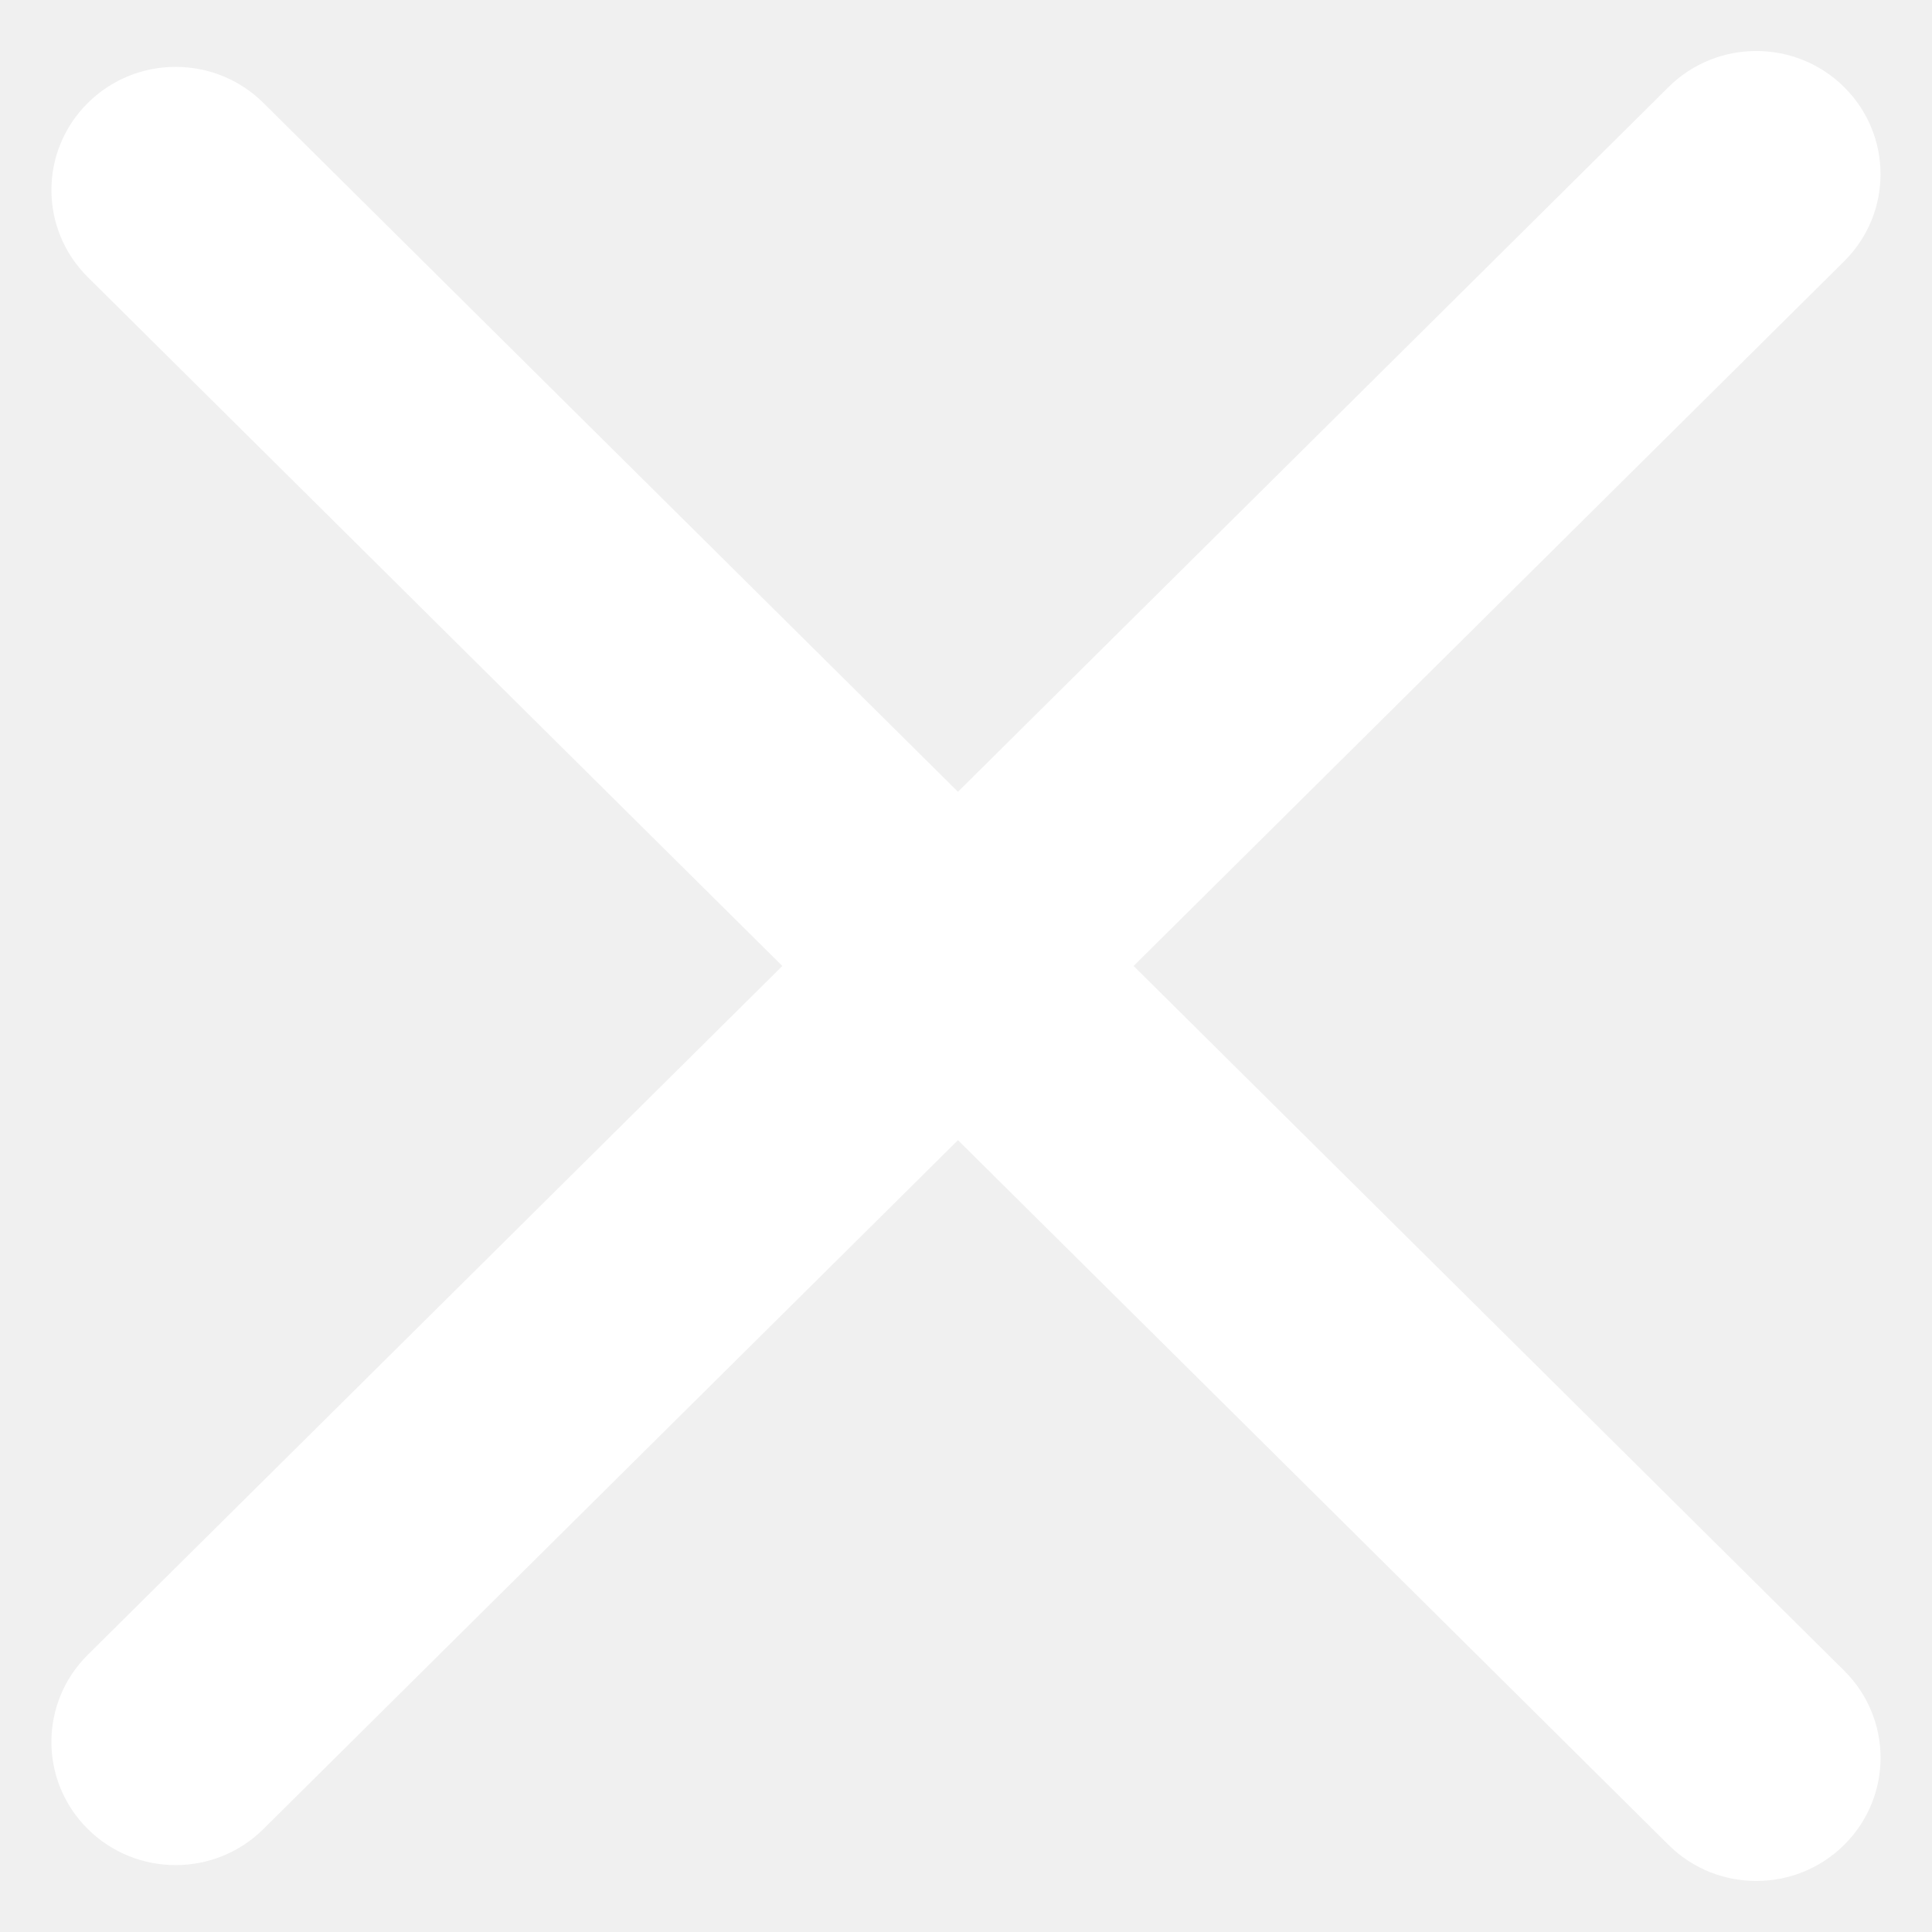
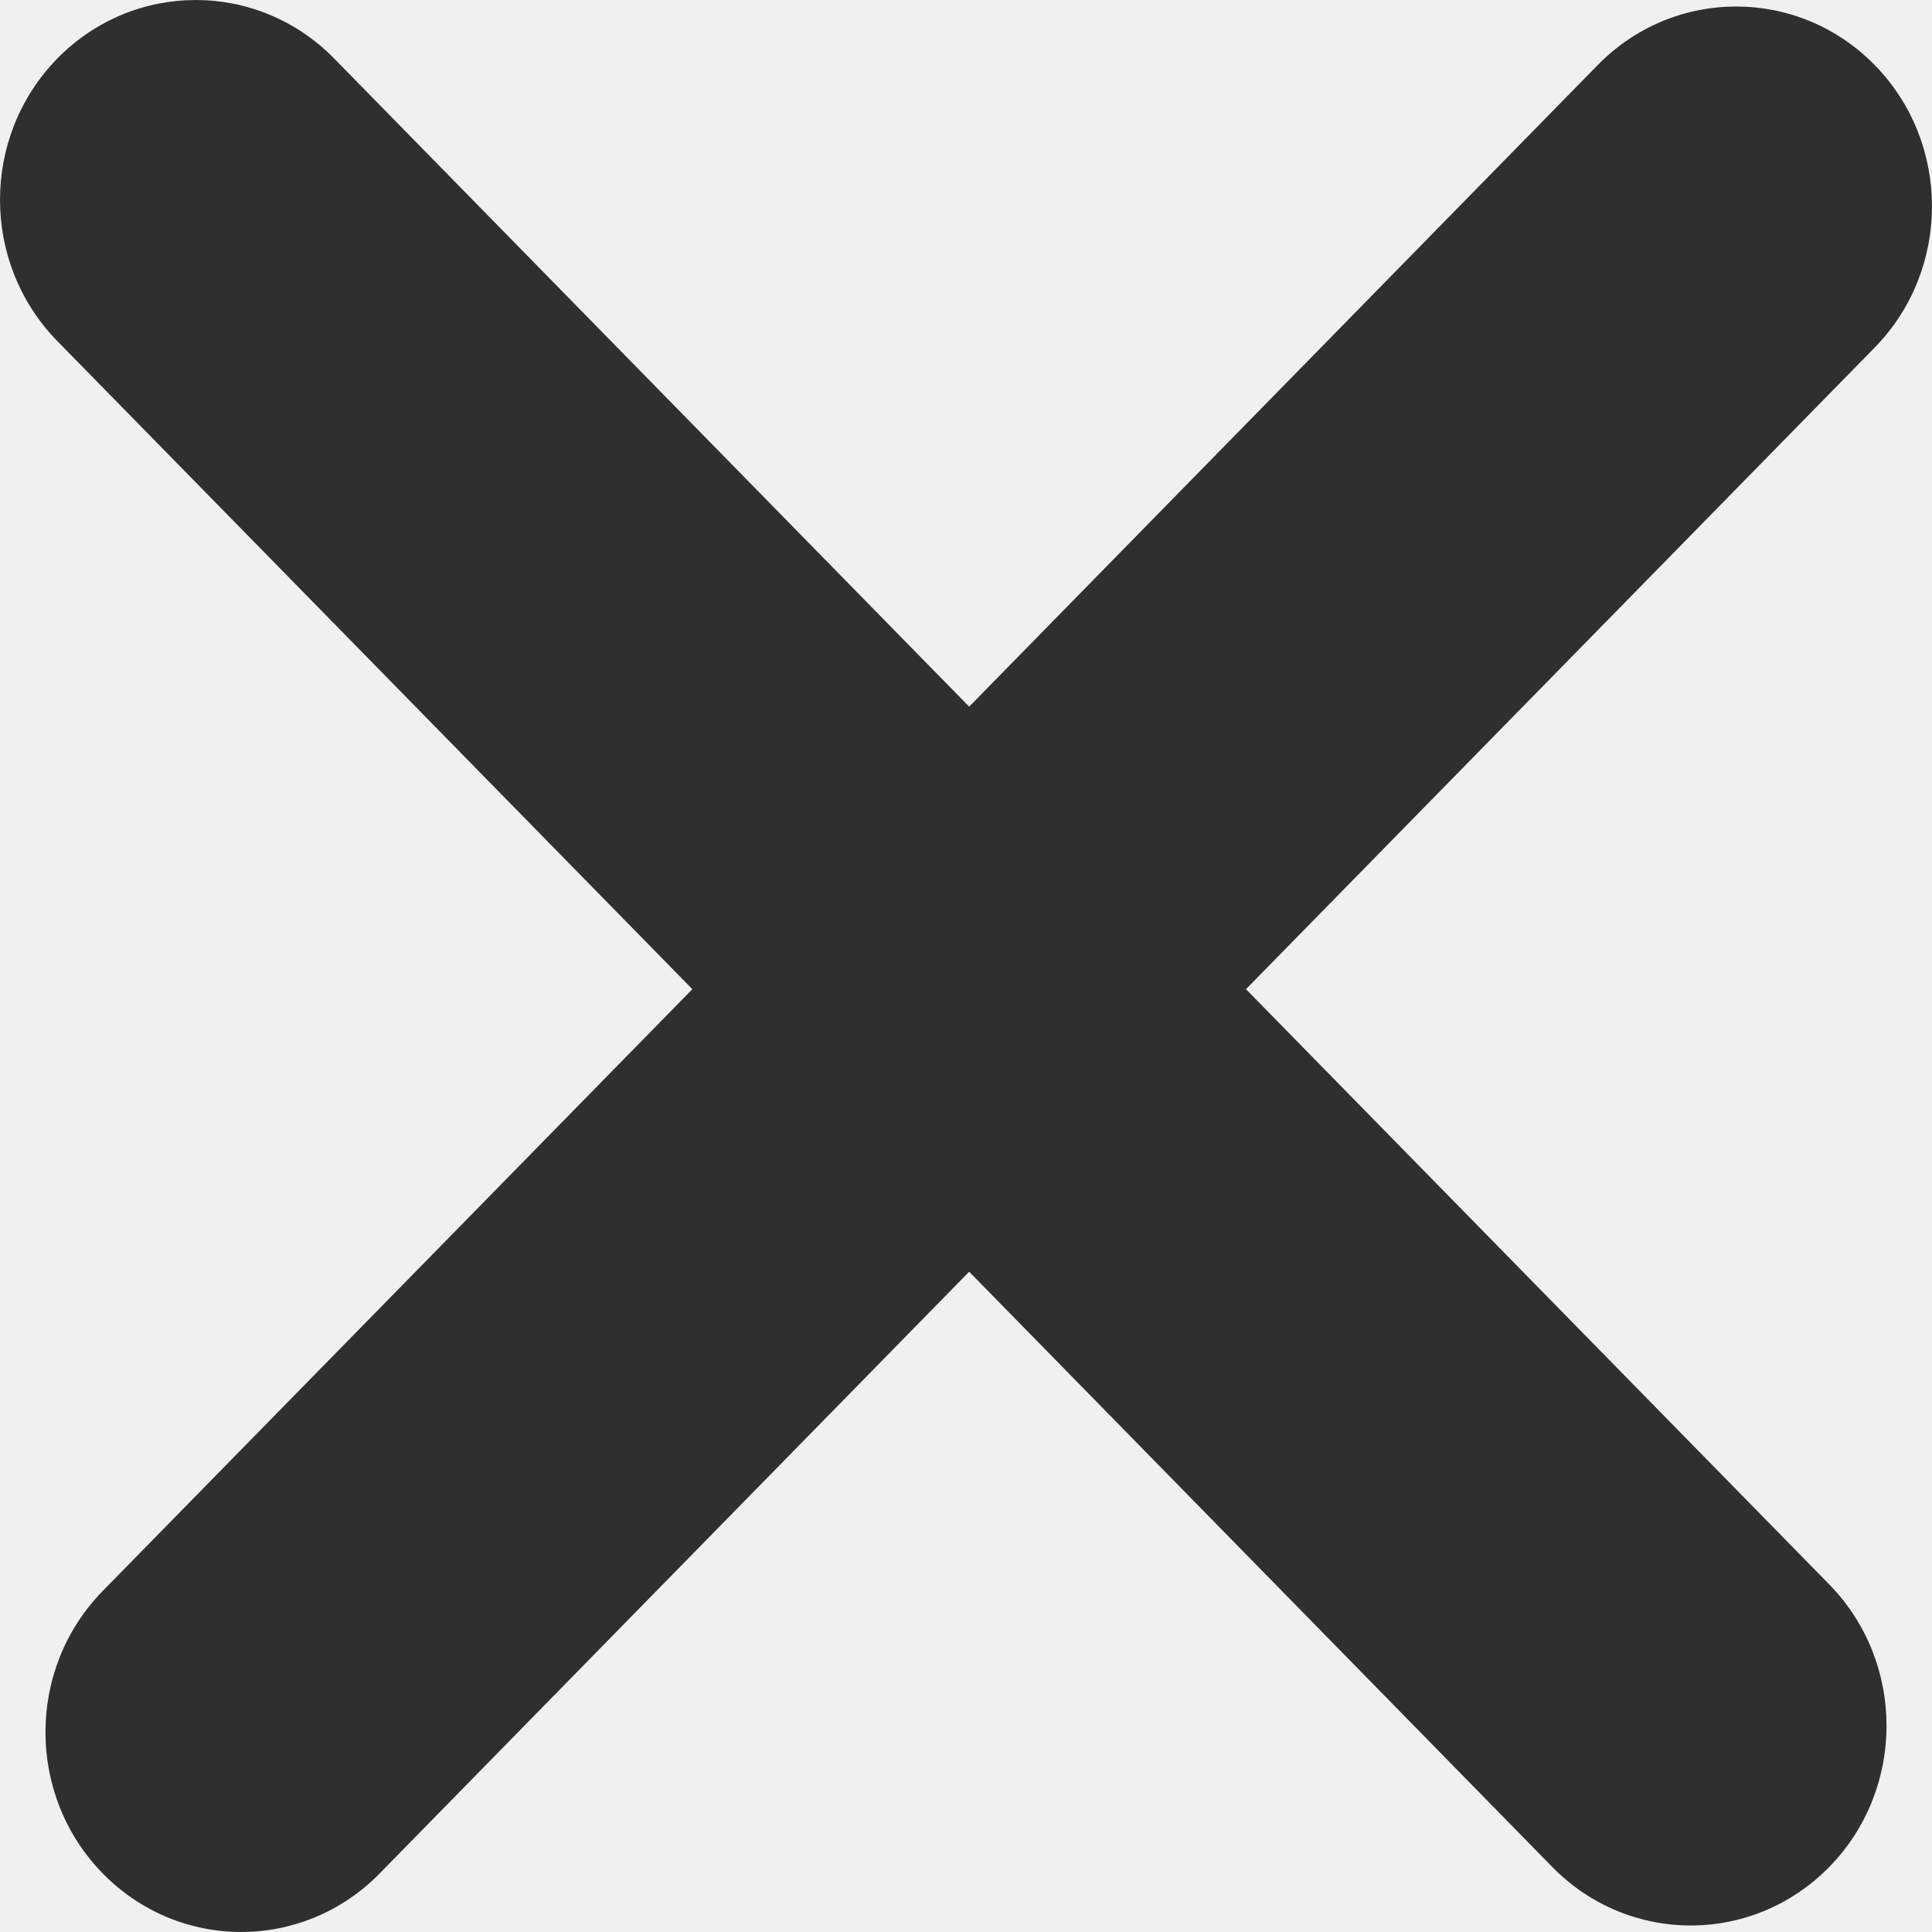
<svg xmlns="http://www.w3.org/2000/svg" width="25" height="25" viewBox="0 0 25 25" fill="none">
-   <rect width="3.201" height="32.009" rx="1.6" transform="matrix(0.710018 0.704183 -0.710018 0.704183 22.7266 0)" fill="white" />
-   <rect width="3.201" height="32.009" rx="1.6" transform="matrix(0.710018 -0.704183 0.710018 0.704183 0 2.45947)" fill="white" />
+   <path fill-rule="evenodd" clip-rule="evenodd" d="M0.742 0.757C-0.247 1.767 -0.247 3.404 0.742 4.414L8.959 12.8L1.33 20.586C0.341 21.596 0.341 23.233 1.33 24.243C2.319 25.252 3.923 25.252 4.912 24.243L12.541 16.456L20.087 24.159C21.076 25.168 22.68 25.168 23.67 24.159C24.659 23.149 24.659 21.512 23.67 20.502L16.123 12.8L24.258 4.498C25.247 3.488 25.247 1.851 24.258 0.841C23.268 -0.168 21.664 -0.168 20.675 0.841L12.541 9.144L4.324 0.757C3.335 -0.252 1.731 -0.252 0.742 0.757Z" fill="#2F2F2F" />
</svg>
